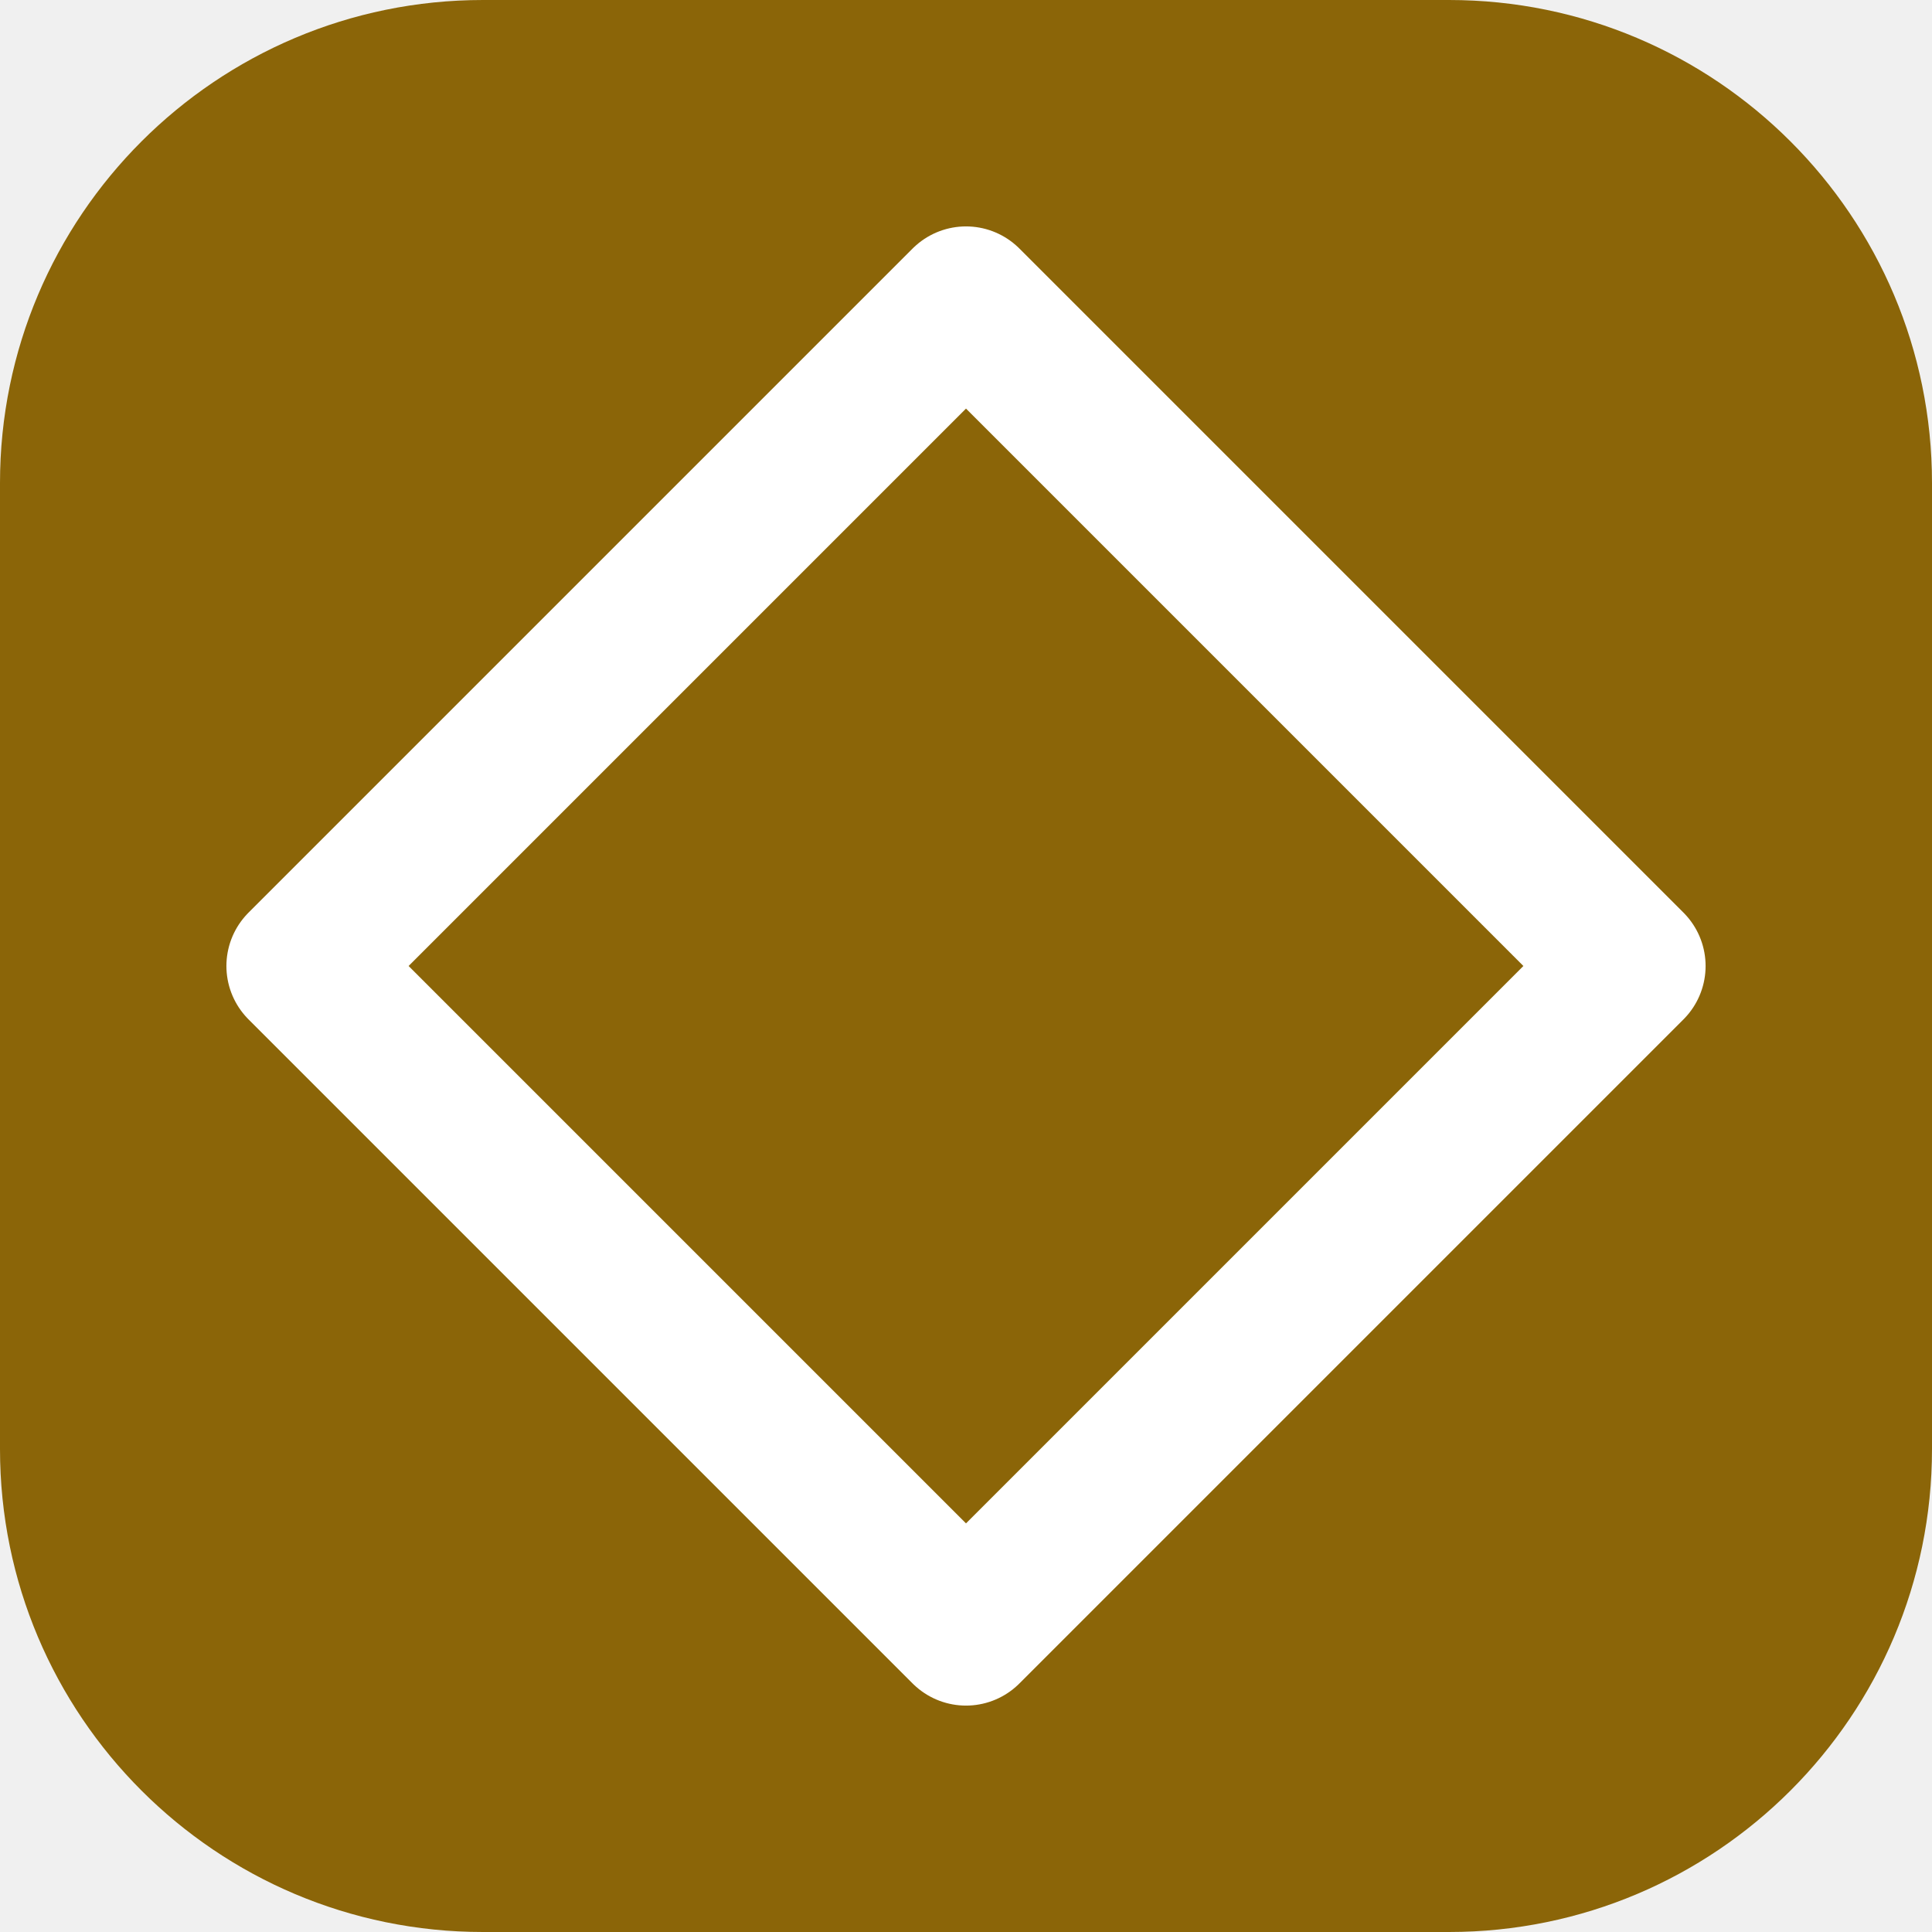
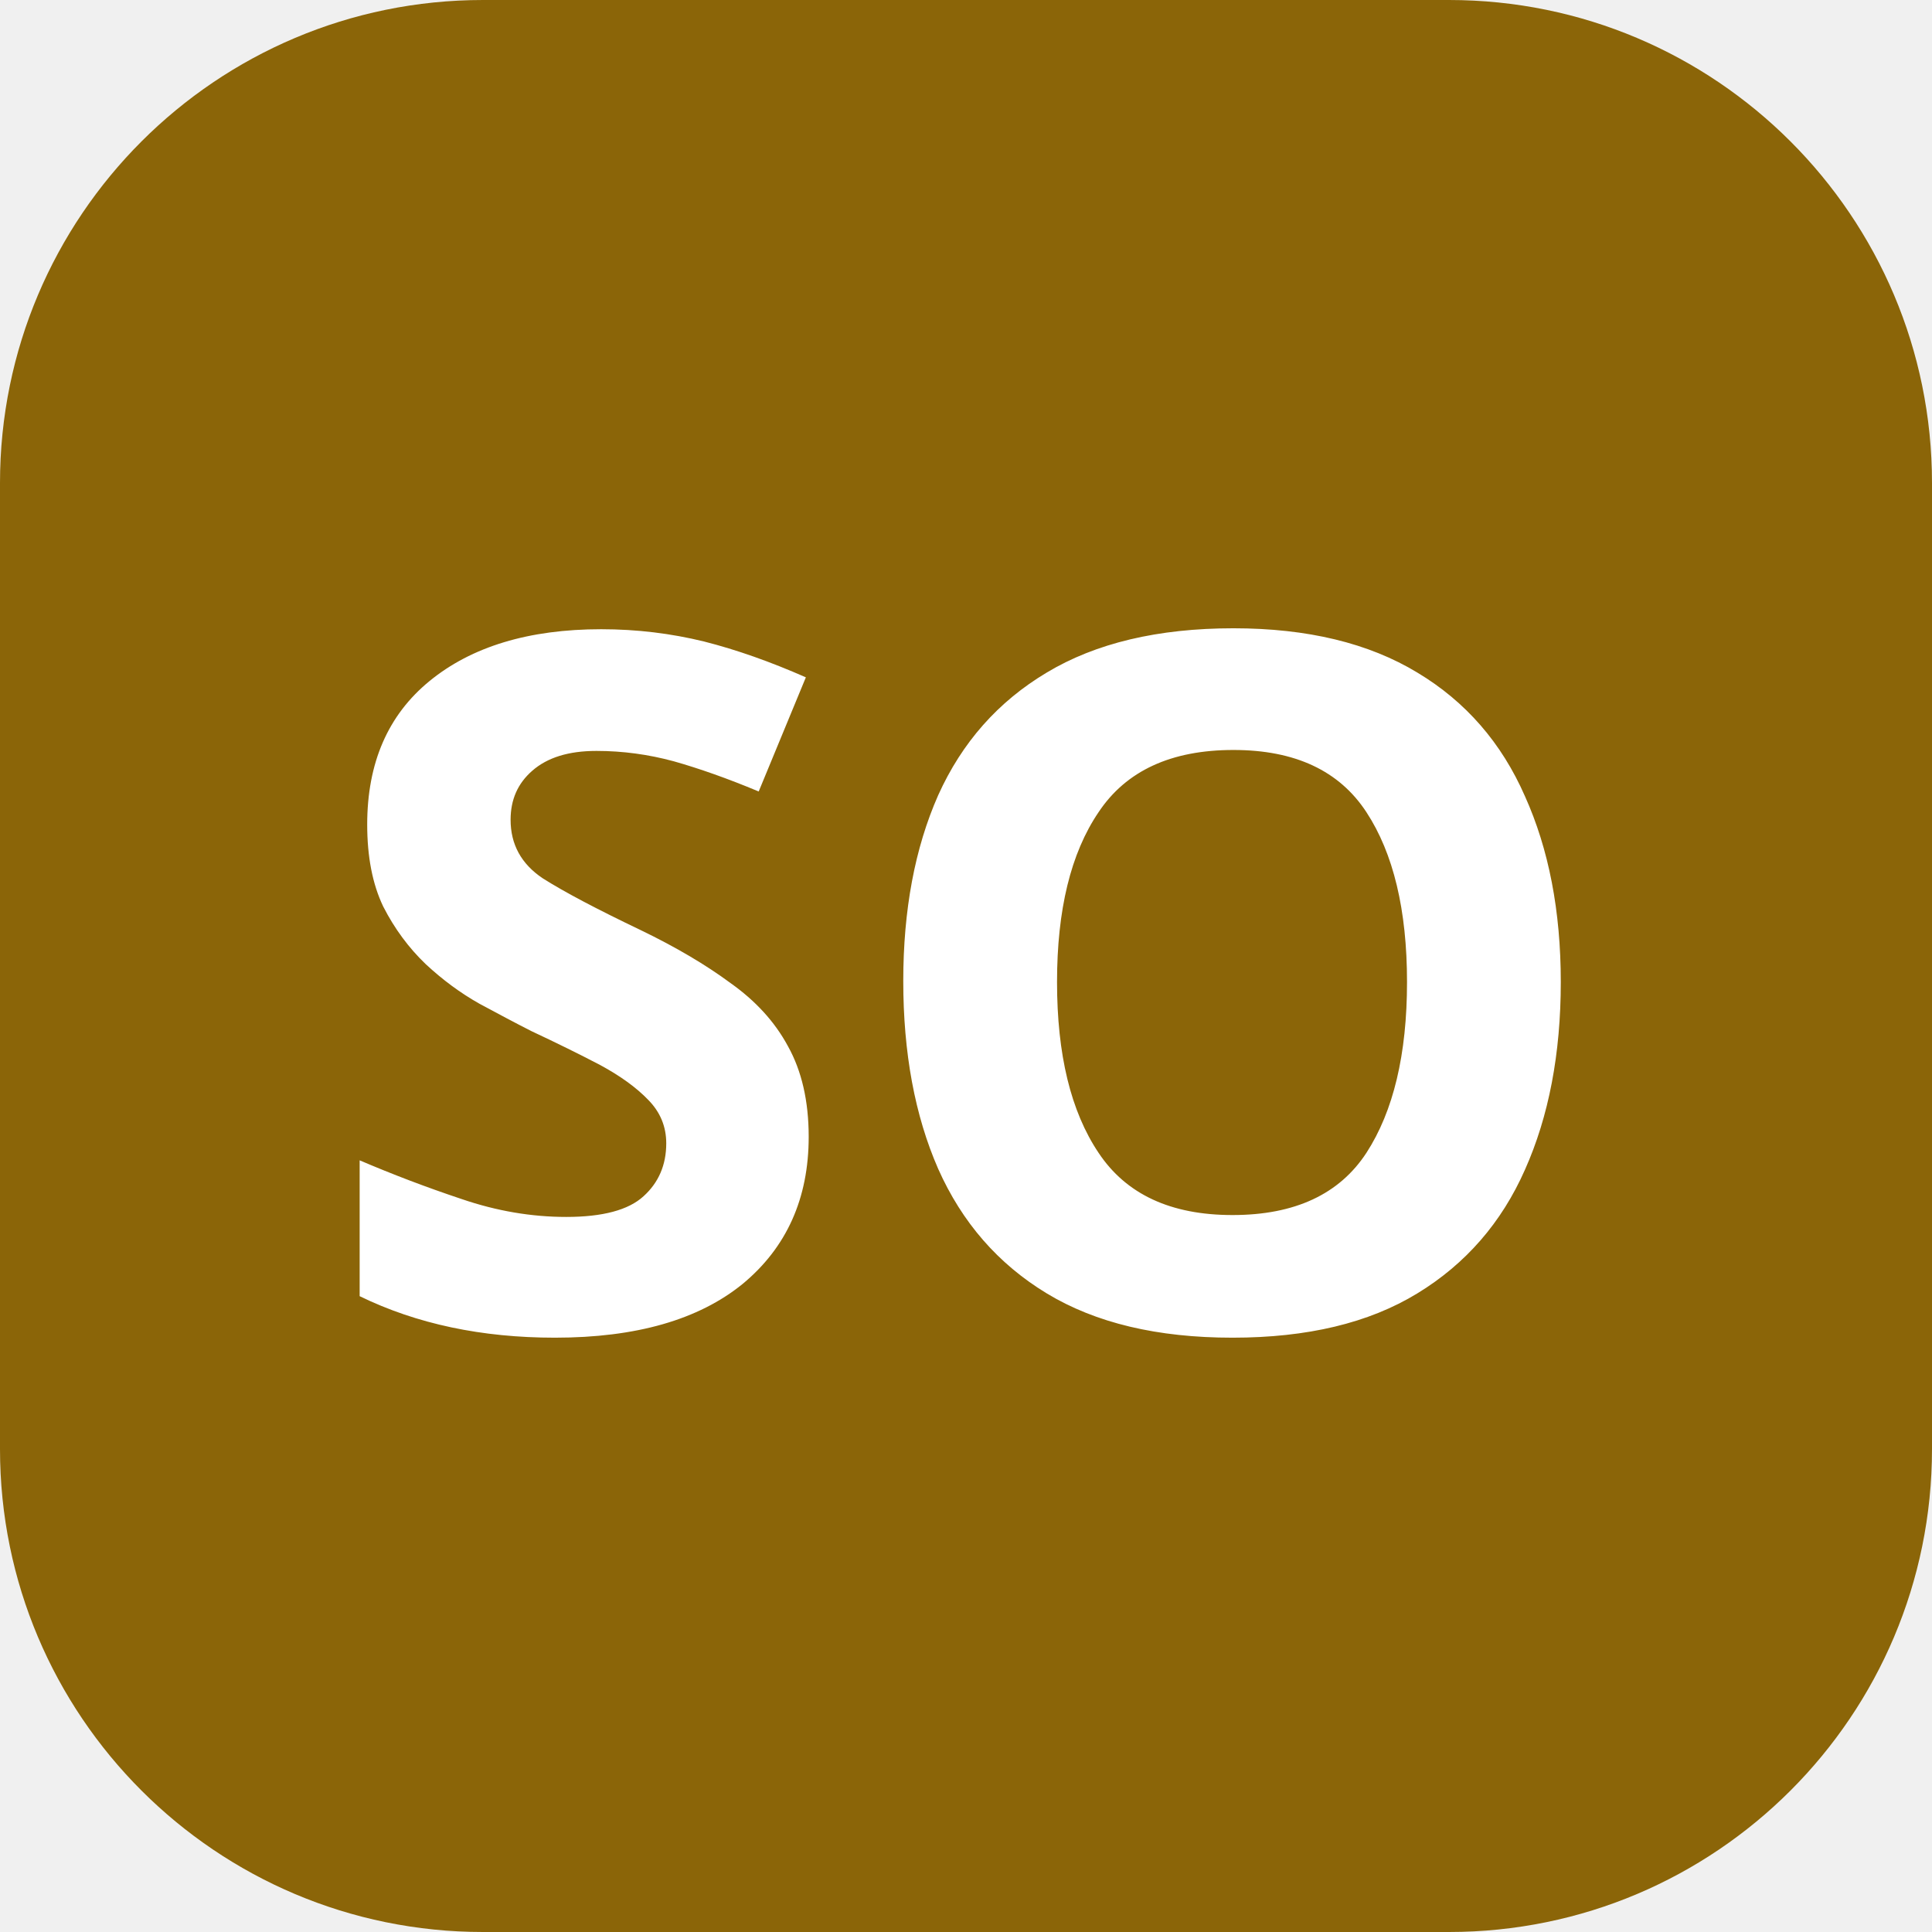
<svg xmlns="http://www.w3.org/2000/svg" width="32" height="32" viewBox="0 0 32 32">
  <rect width="32" height="32" rx="8" fill="#8B6508" />
-   <path d="M16 5L27 16L16 27L5 16Z" fill="none" stroke="#ffffff" stroke-width="2.5" stroke-linecap="round" stroke-linejoin="round" />
+   <text x="16" y="22" text-anchor="middle" fill="#ffffff" font-family="system-ui, sans-serif" font-weight="800" font-size="16">SO</text>
</svg>
